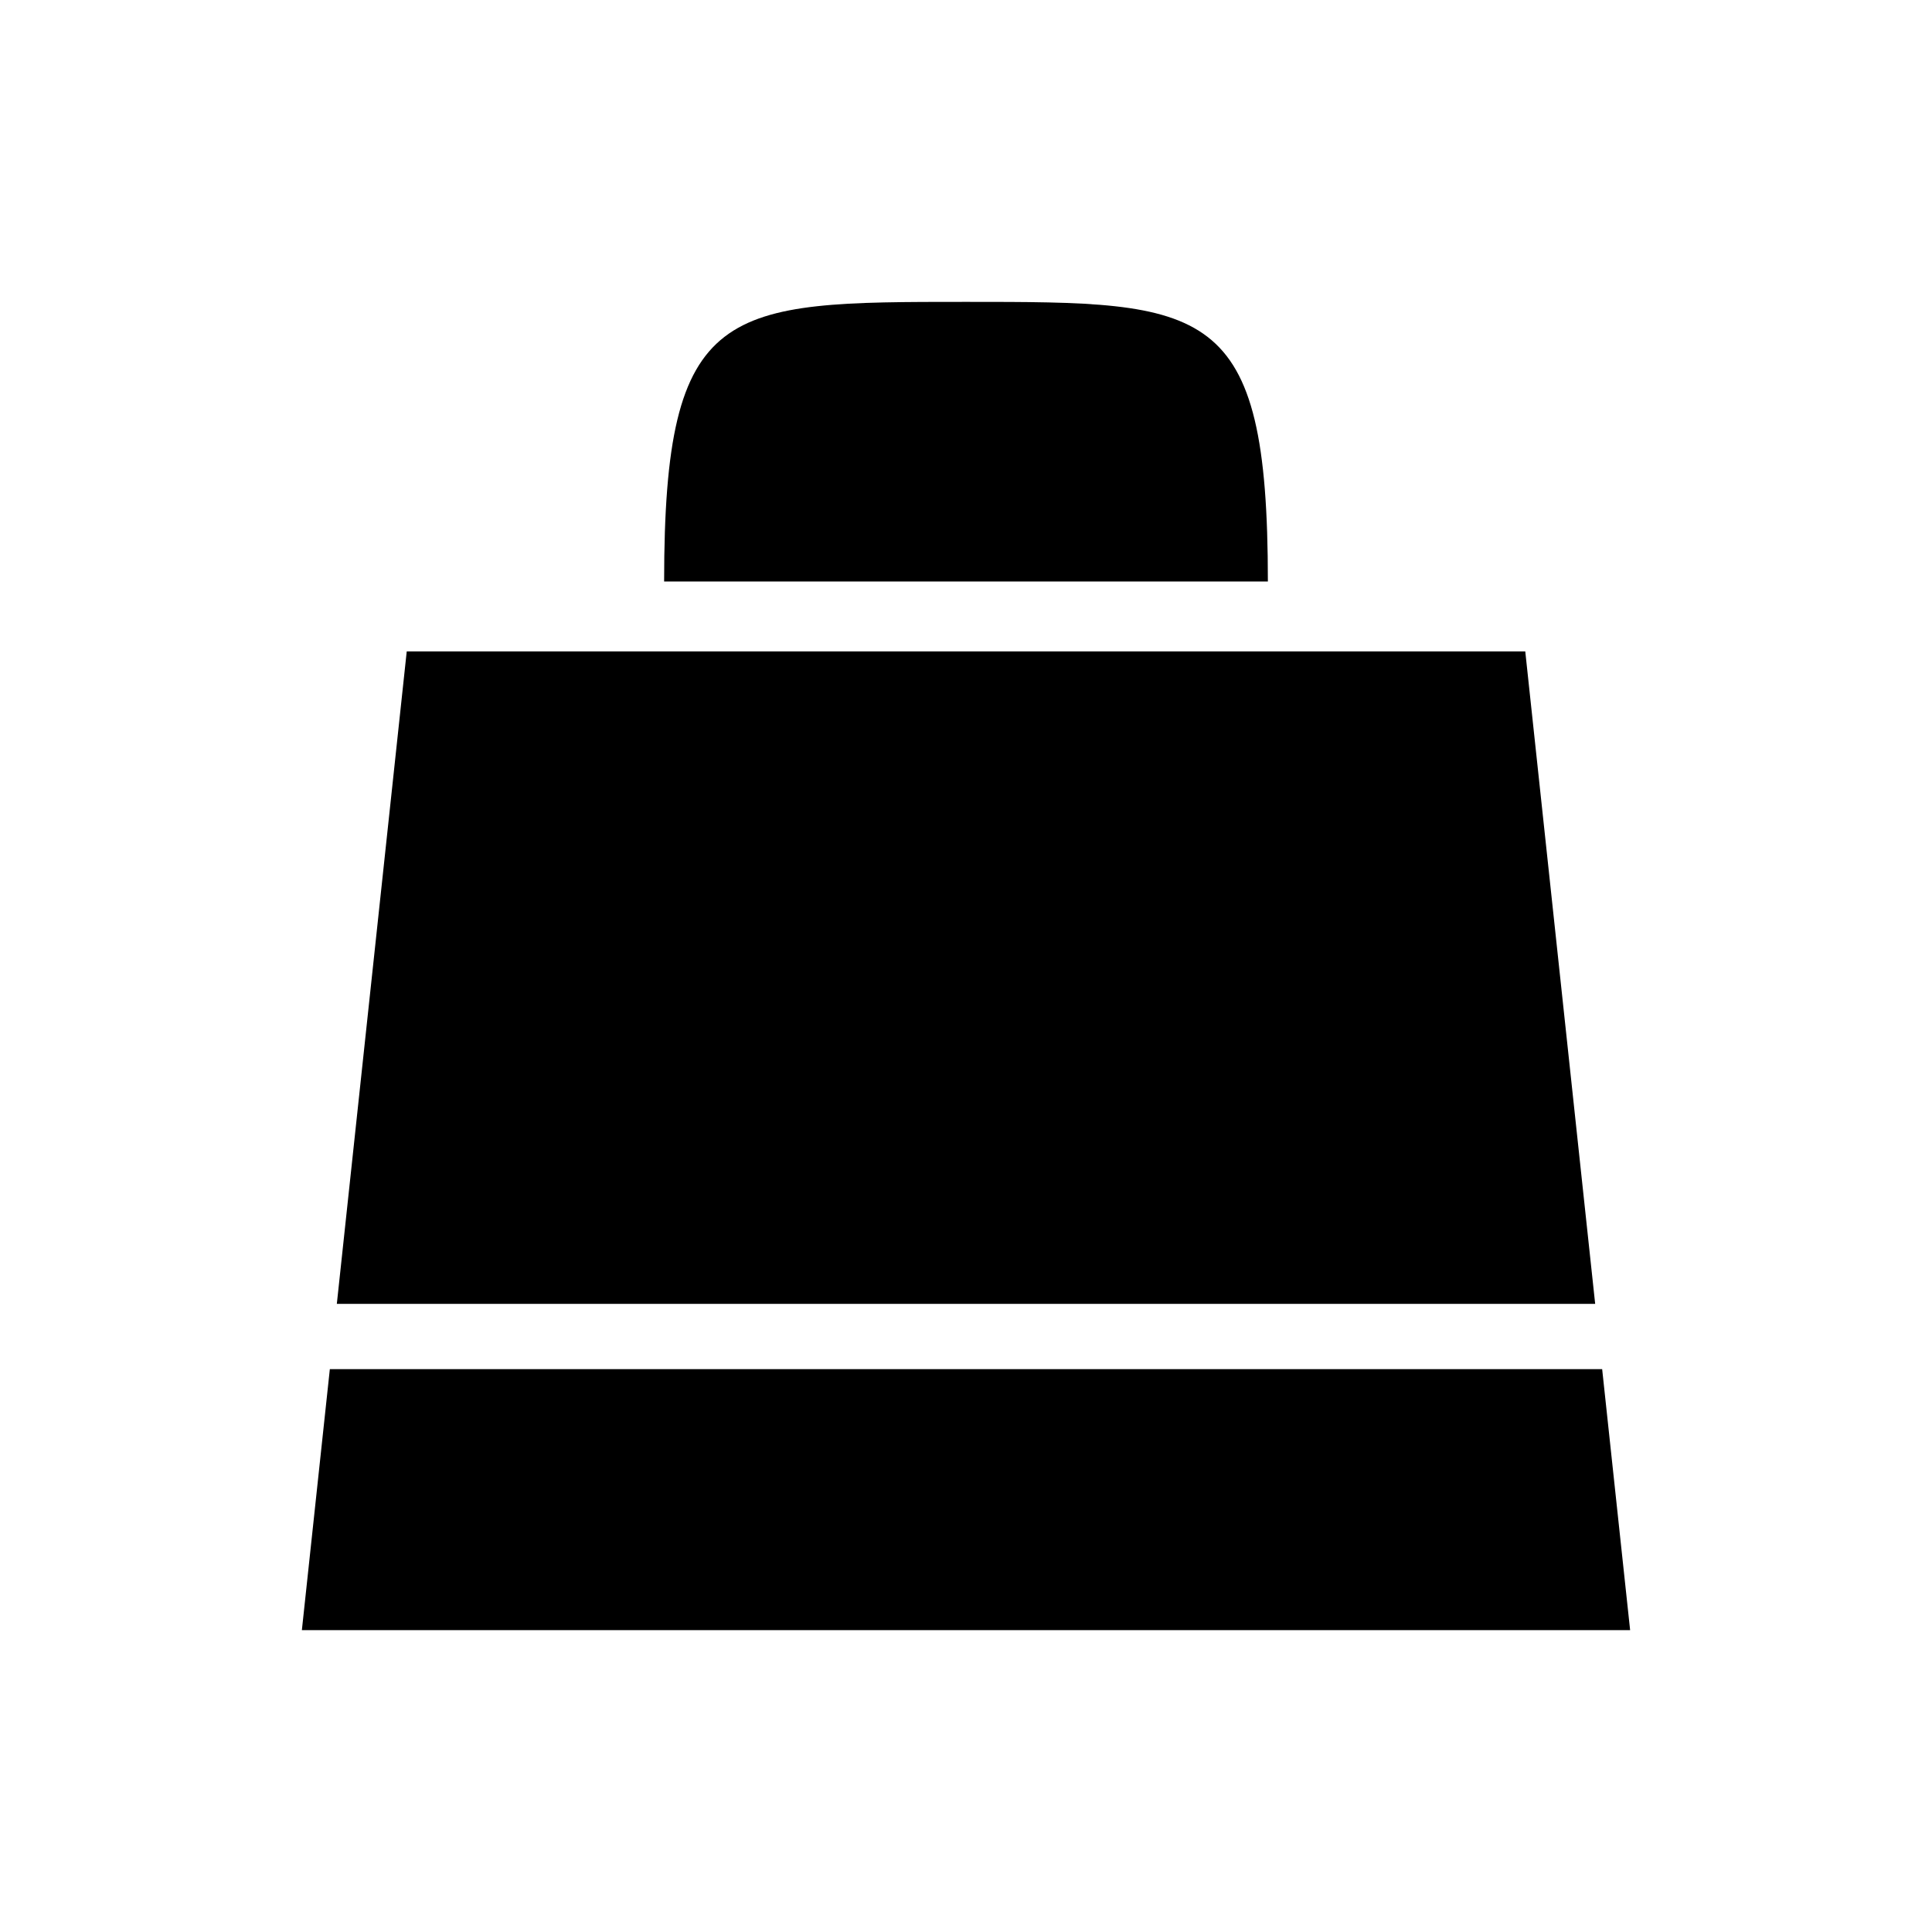
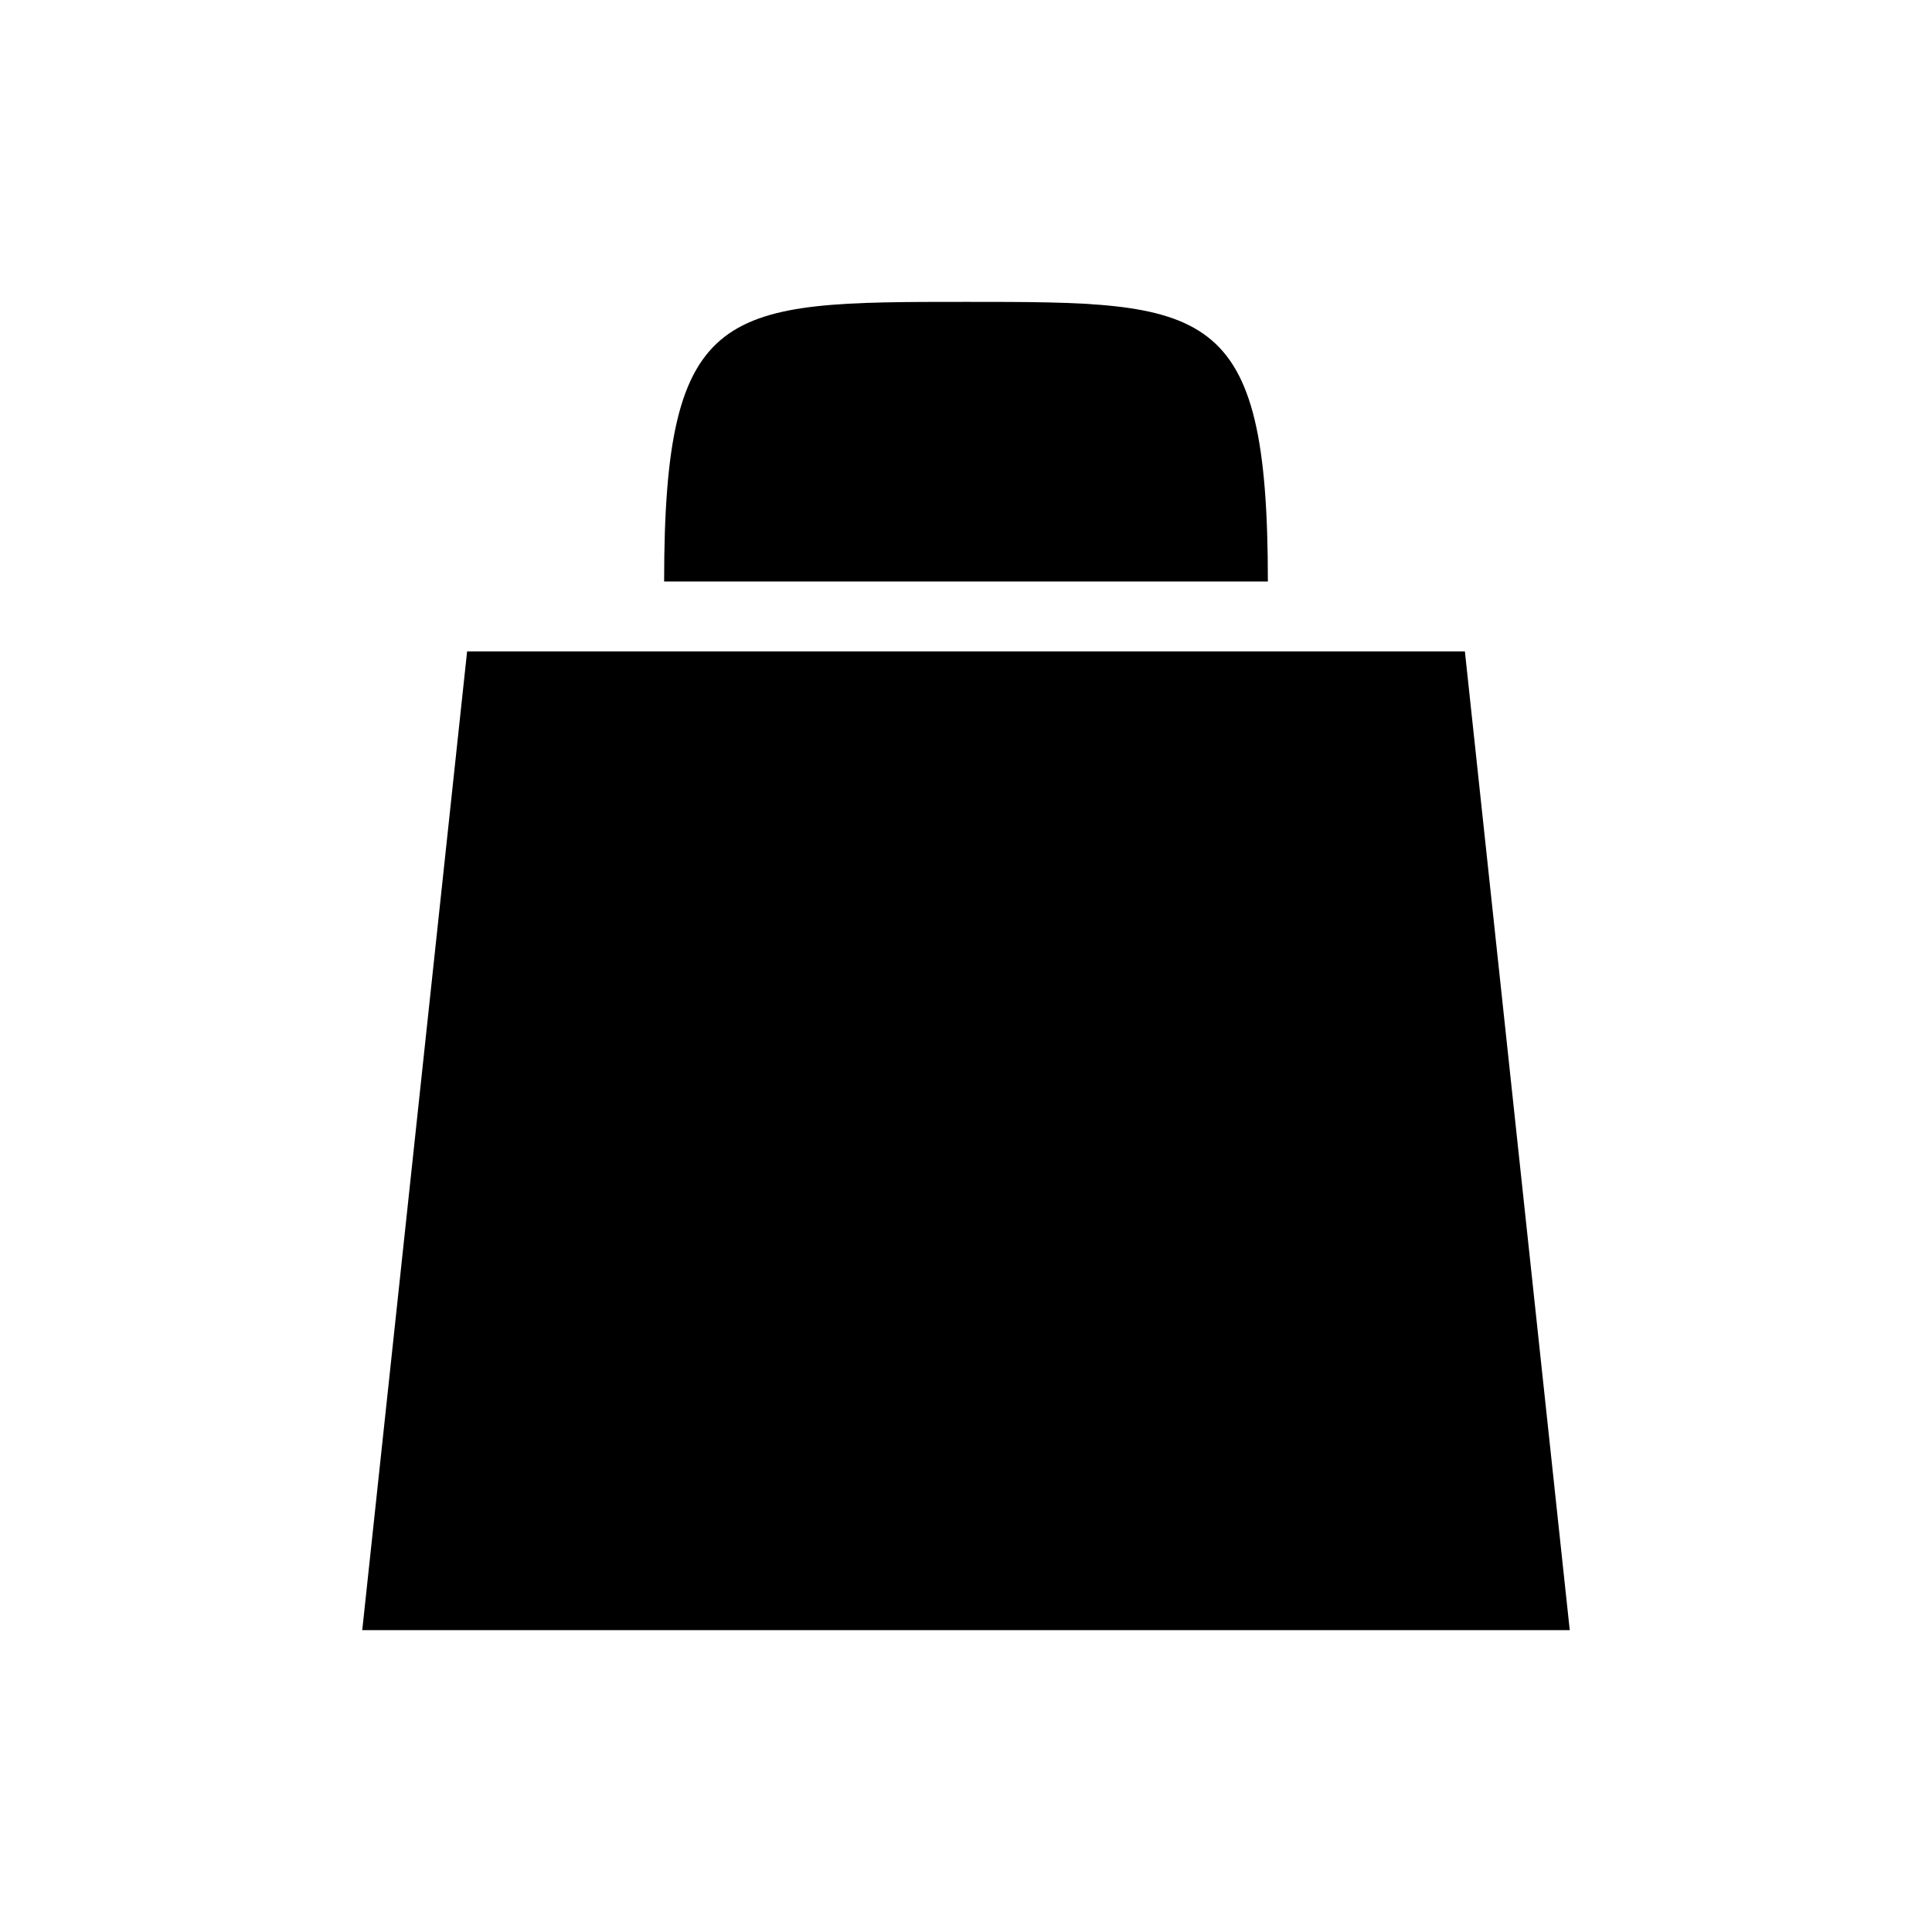
<svg xmlns="http://www.w3.org/2000/svg" viewBox="0 0 320 320">
  <g id="bell">
-     <polygon points="67.368 107.895 55.789 215.965 264.211 215.965 252.632 107.895 67.368 107.895" class="fill" />
+     <polygon points="77.368 107.895 60 270 260 270 242.632 107.895 77.368 107.895" class="fill" />
    <path d="M110,96.316C110,50,120,50,160,50s50,0,50,46.316" class="outline" />
-     <polygon points="54.632 226.772 50 270 270 270 265.368 226.772 54.632 226.772" class="fill" />
  </g>
</svg>
